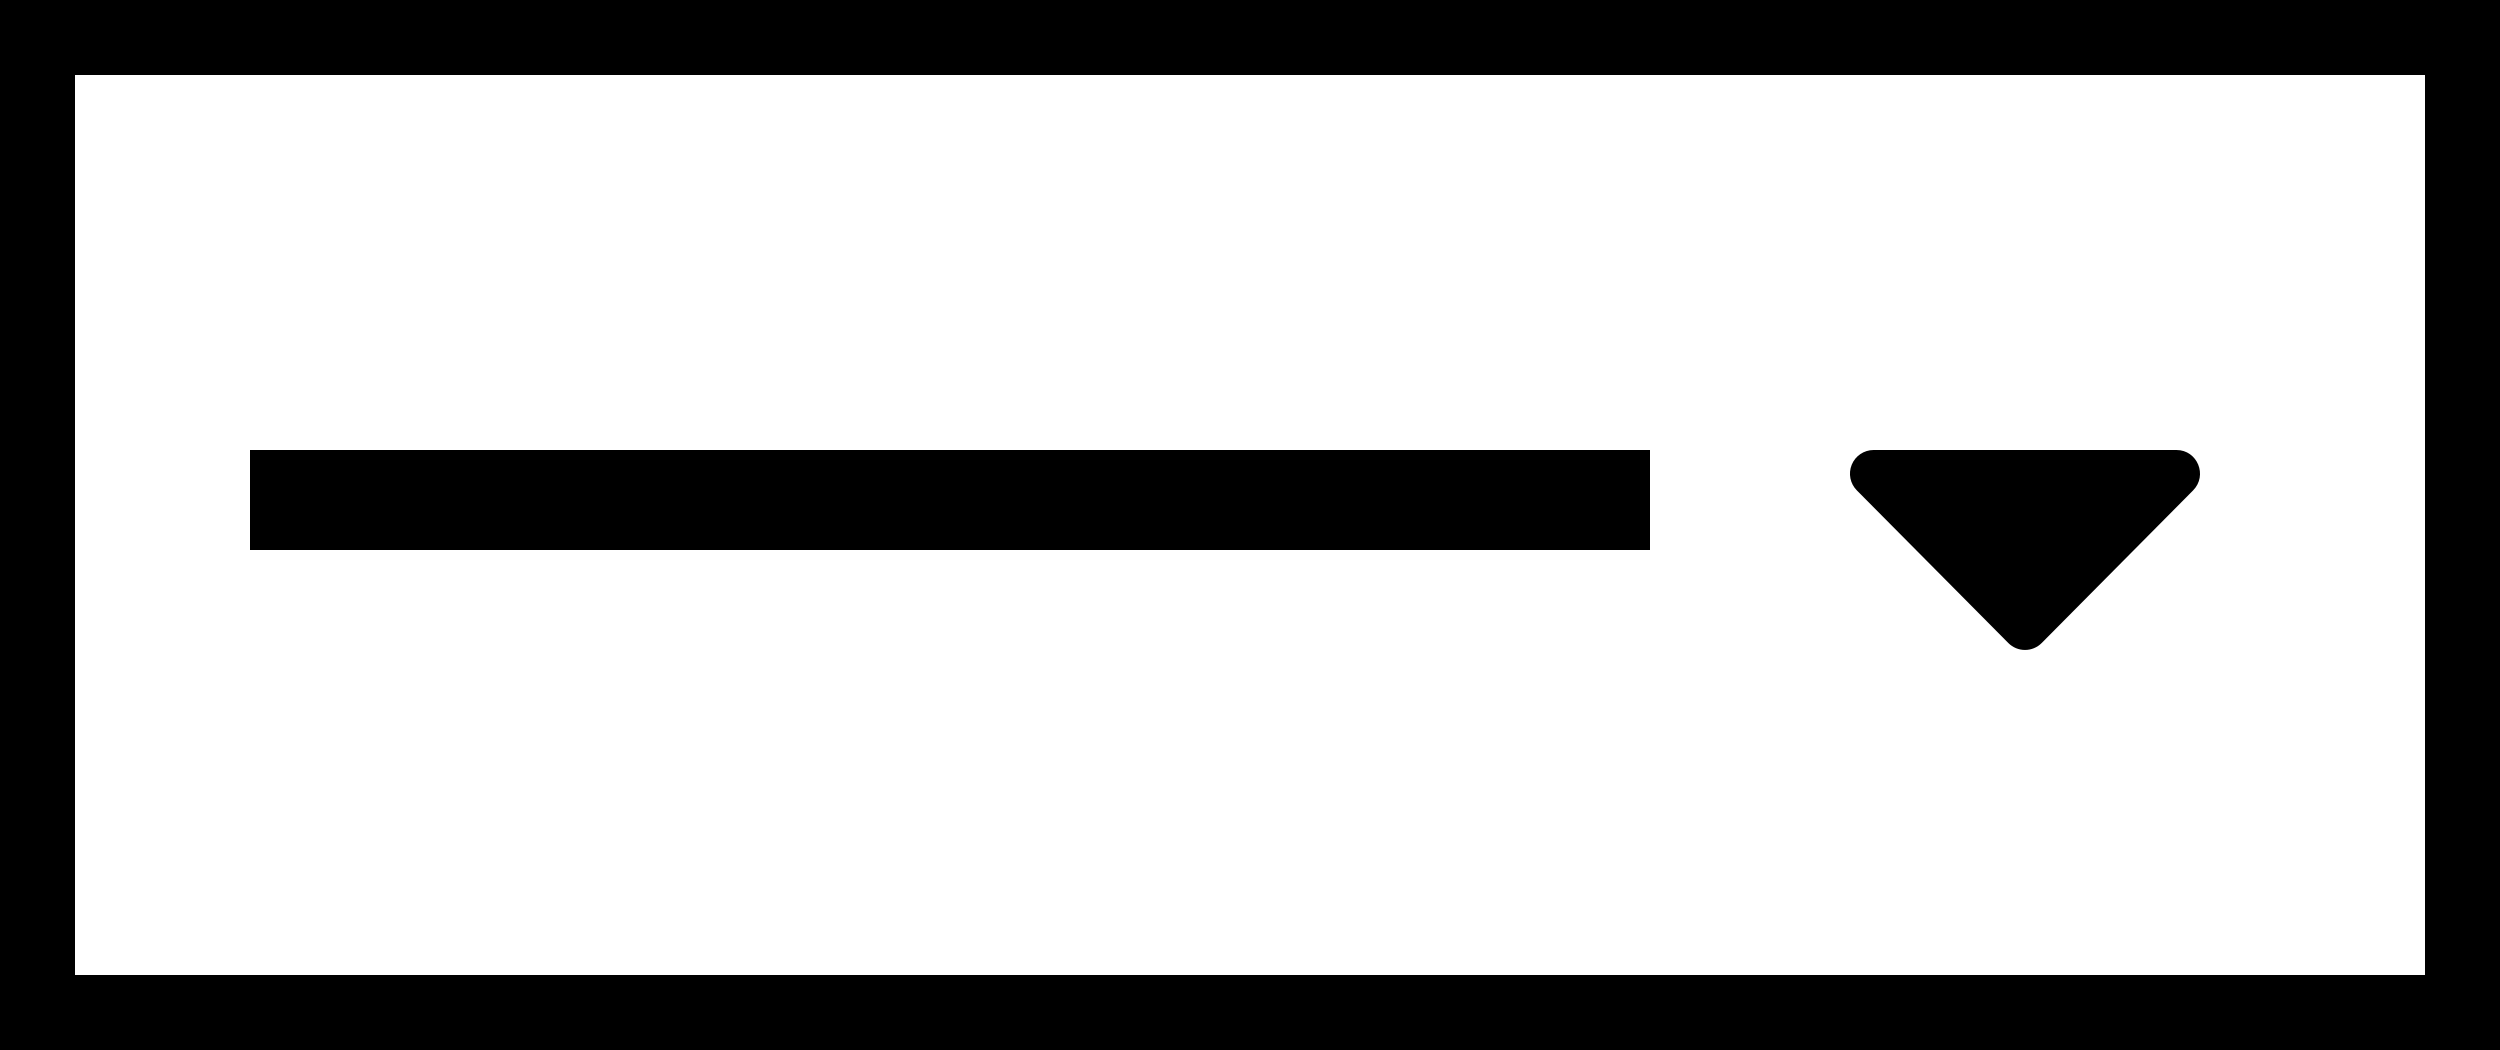
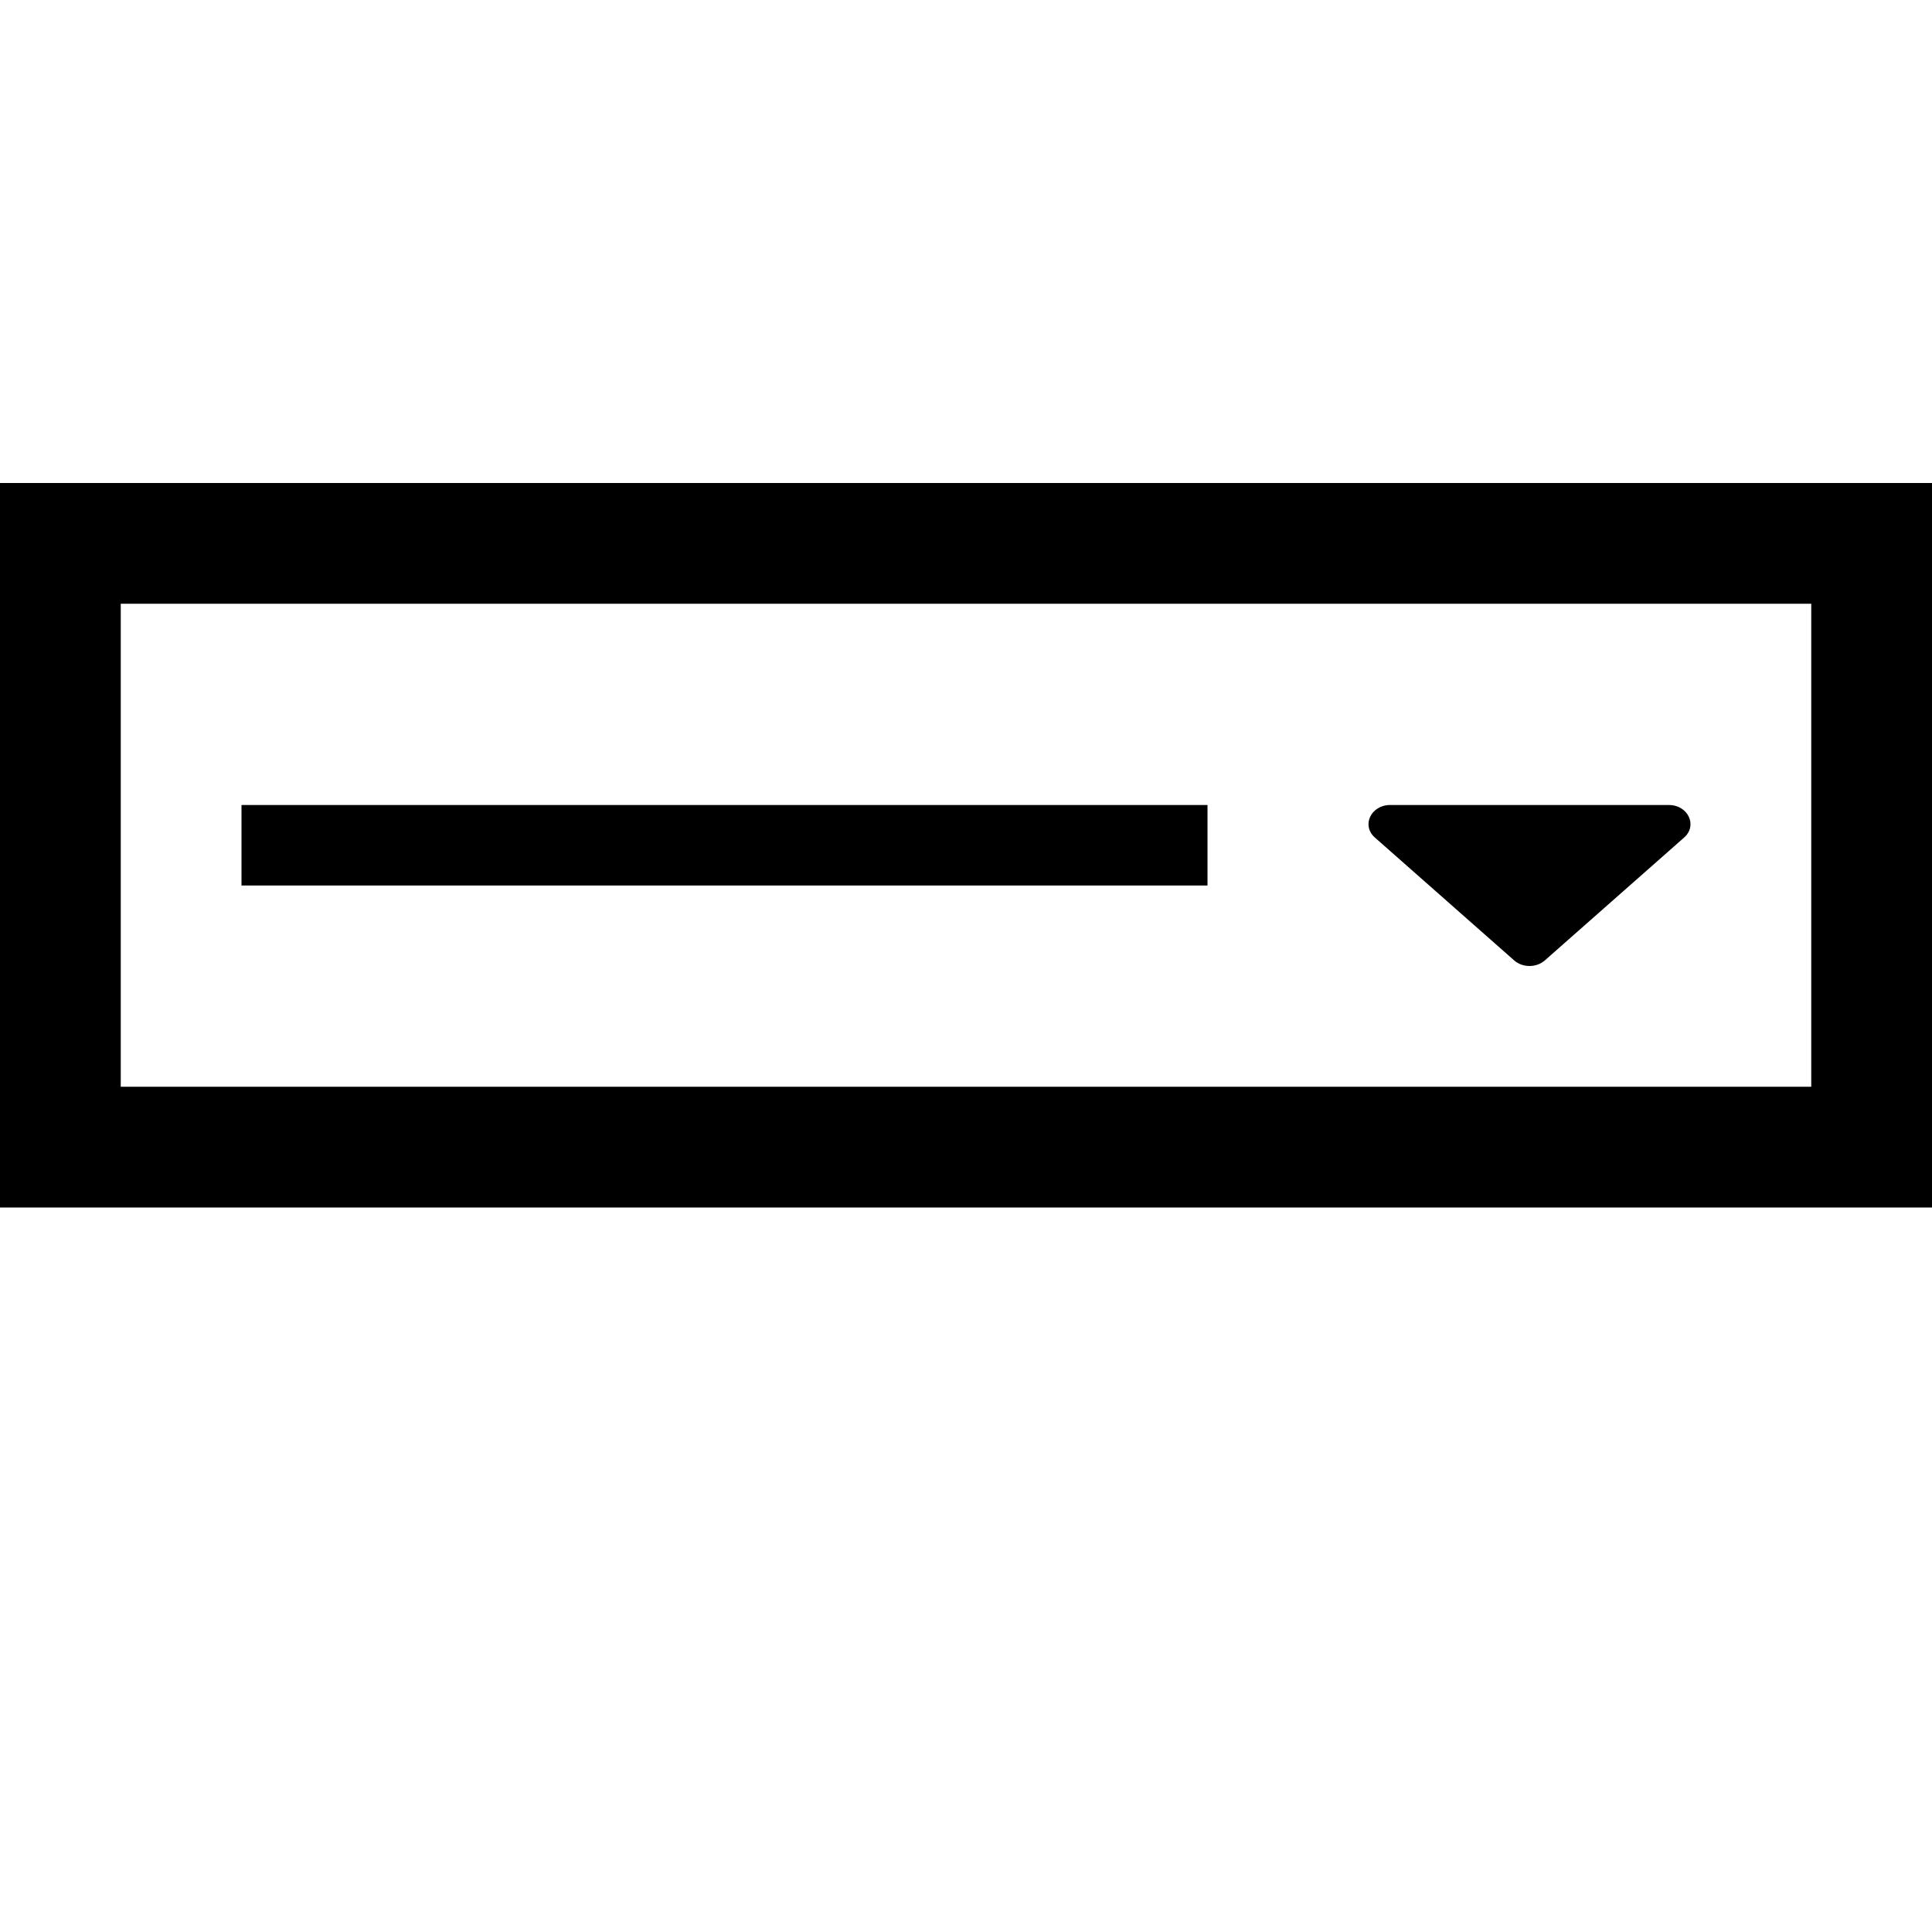
- <svg xmlns="http://www.w3.org/2000/svg" width="50" height="21">
-   <g fill="none" fill-rule="evenodd">
-     <path fill="#000" d="M5 9h28v2H5z" />
-     <path stroke="#000" stroke-width="1.5" d="M.75.75h48.5v19.5H.75z" />
-     <path d="M37.471 9h6.058c.42 0 .629.51.332.809l-3.028 3.052a.47.47 0 0 1-.666 0L37.139 9.81A.474.474 0 0 1 37.471 9z" fill="#000" fill-rule="nonzero" />
+ <svg xmlns="http://www.w3.org/2000/svg" width="24px" height="24px" viewBox="0 0 24 24" version="1.1">
+   <g id="combobox" stroke="none" stroke-width="1" fill="none" fill-rule="evenodd">
+     <rect id="Rectangle" stroke="#000000" stroke-width="1.5" x="0.75" y="6.75" width="22.5" height="7.5" />
+     <path d="M17.269,10 L20.731,10 C20.97,10 21.09,10.255 20.921,10.404 L19.19,11.931 C19.085,12.023 18.915,12.023 18.81,11.931 L17.079,10.404 C16.91,10.255 17.03,10 17.269,10 Z" id="Path-Copy" fill="#000000" fill-rule="nonzero" />
+     <rect id="Rectangle" fill="#000000" x="3" y="10" width="12" height="1" />
  </g>
</svg>
